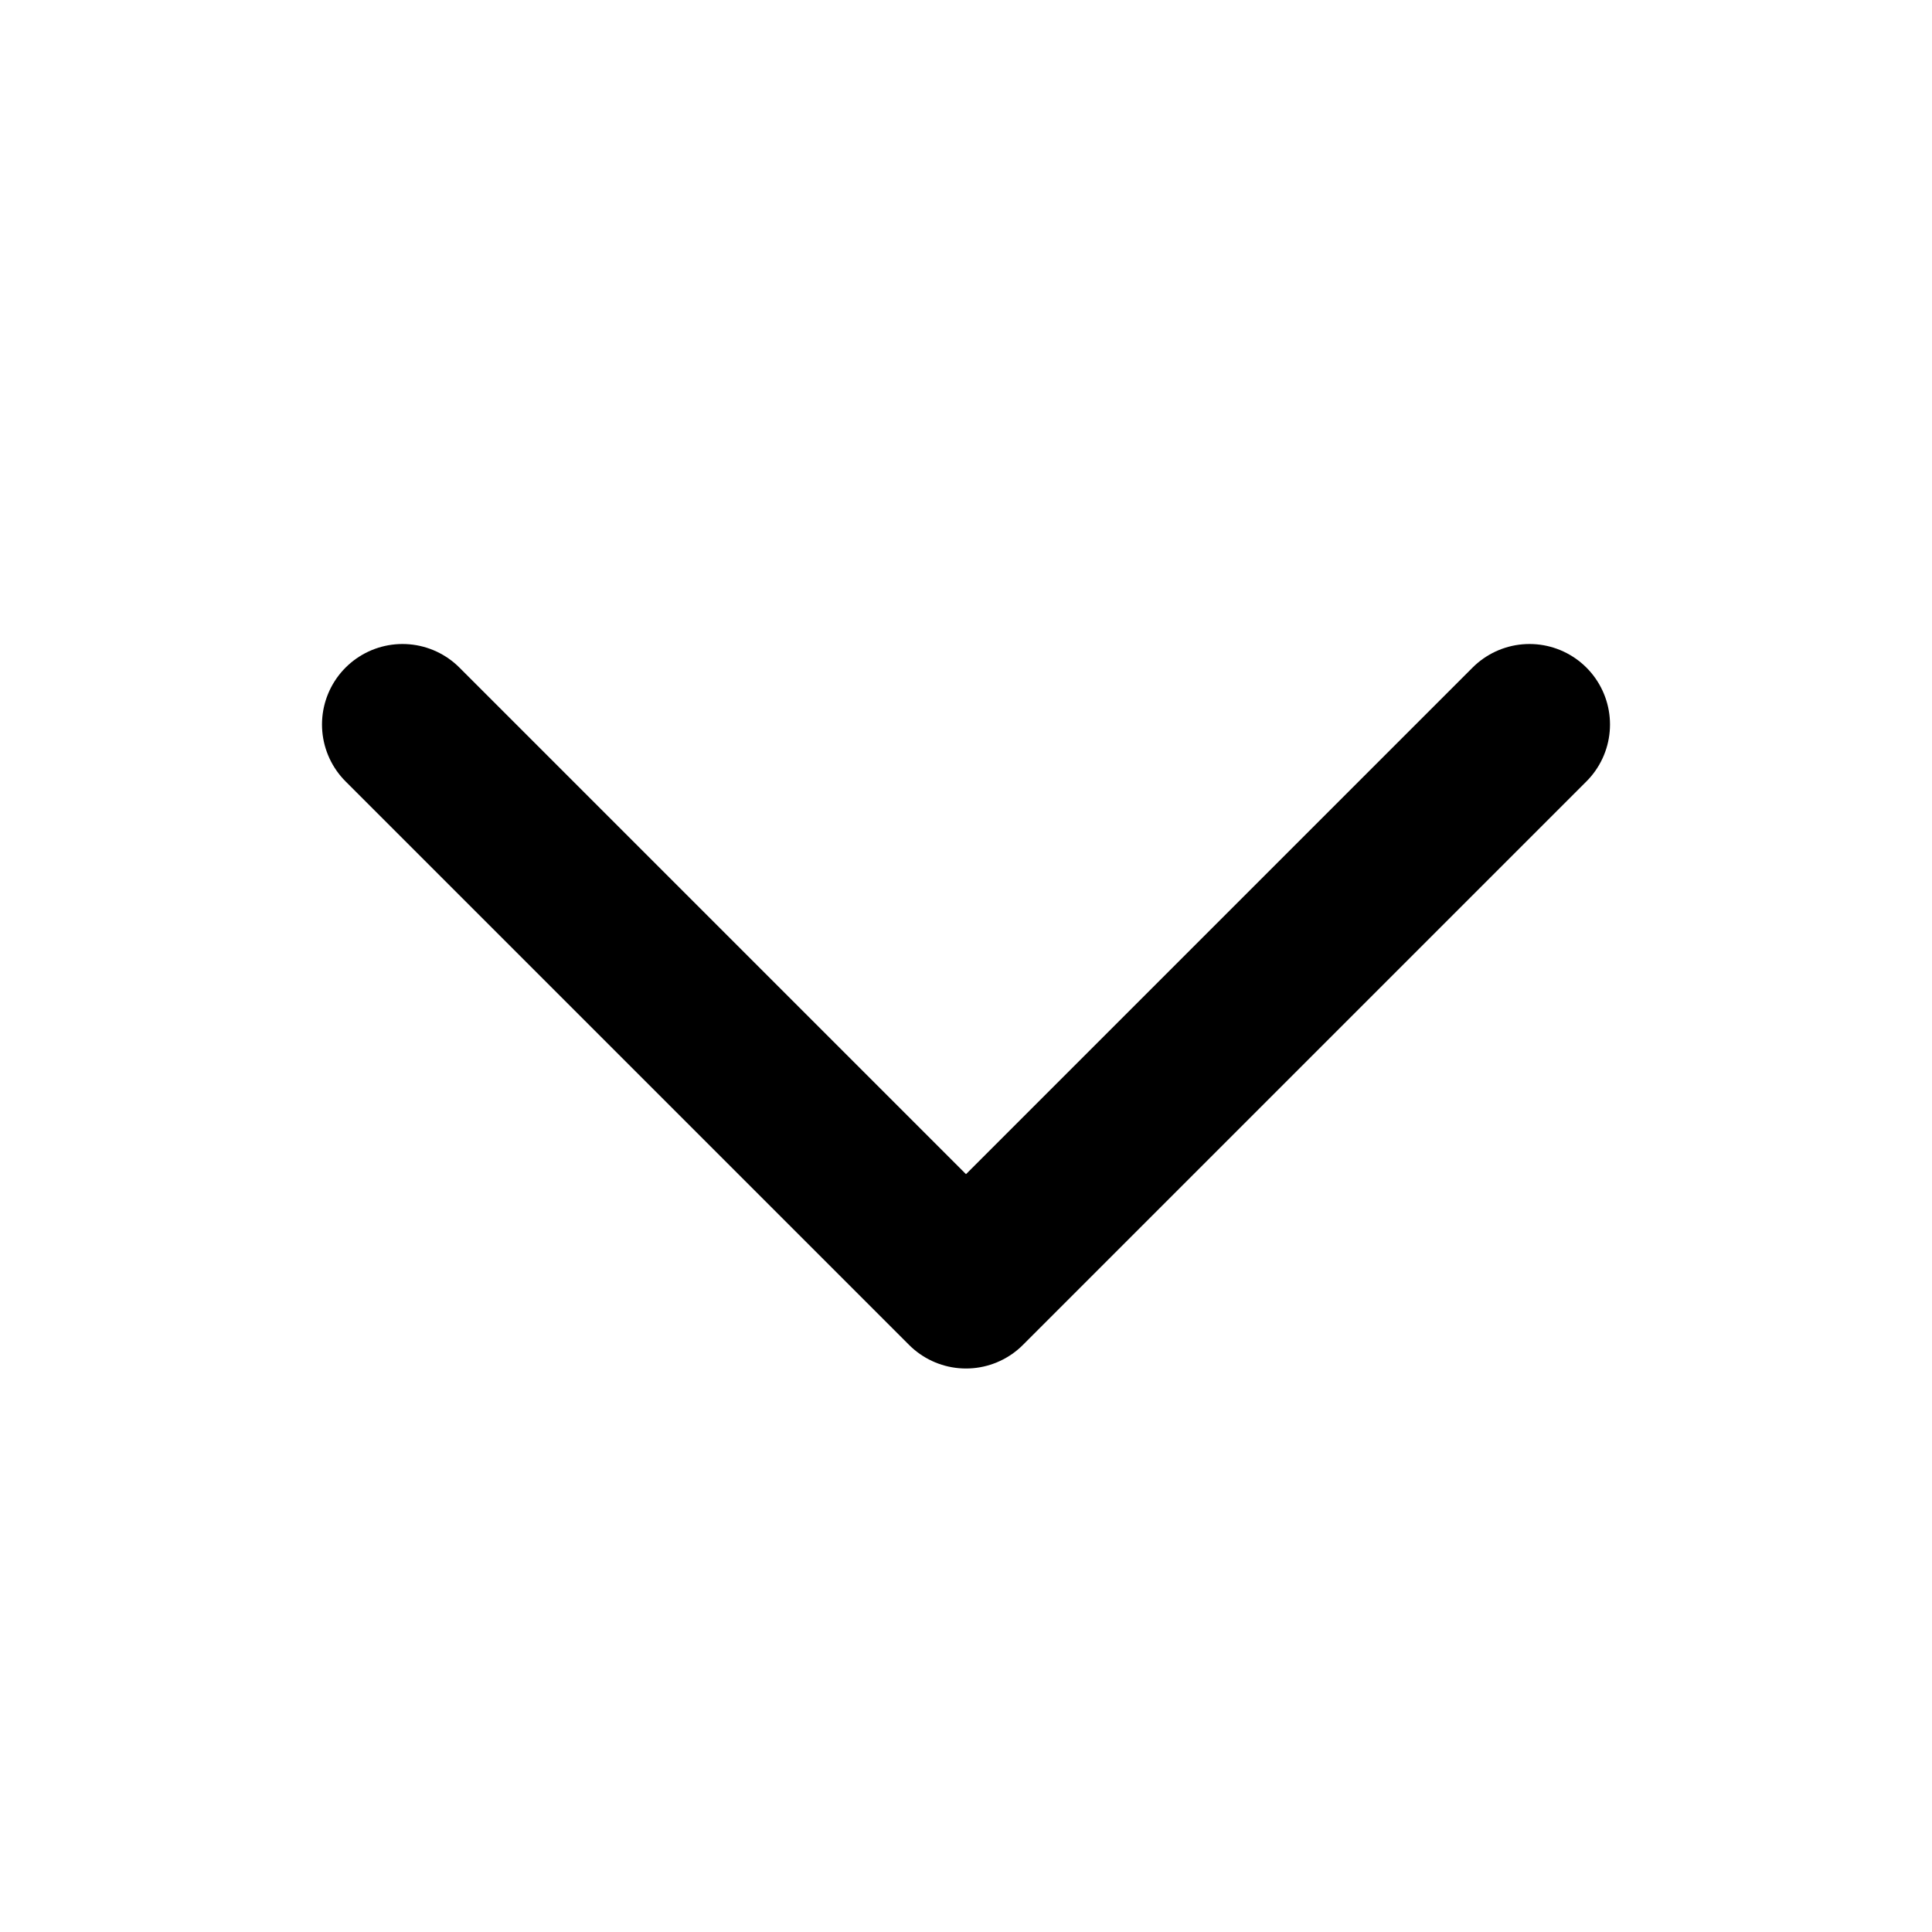
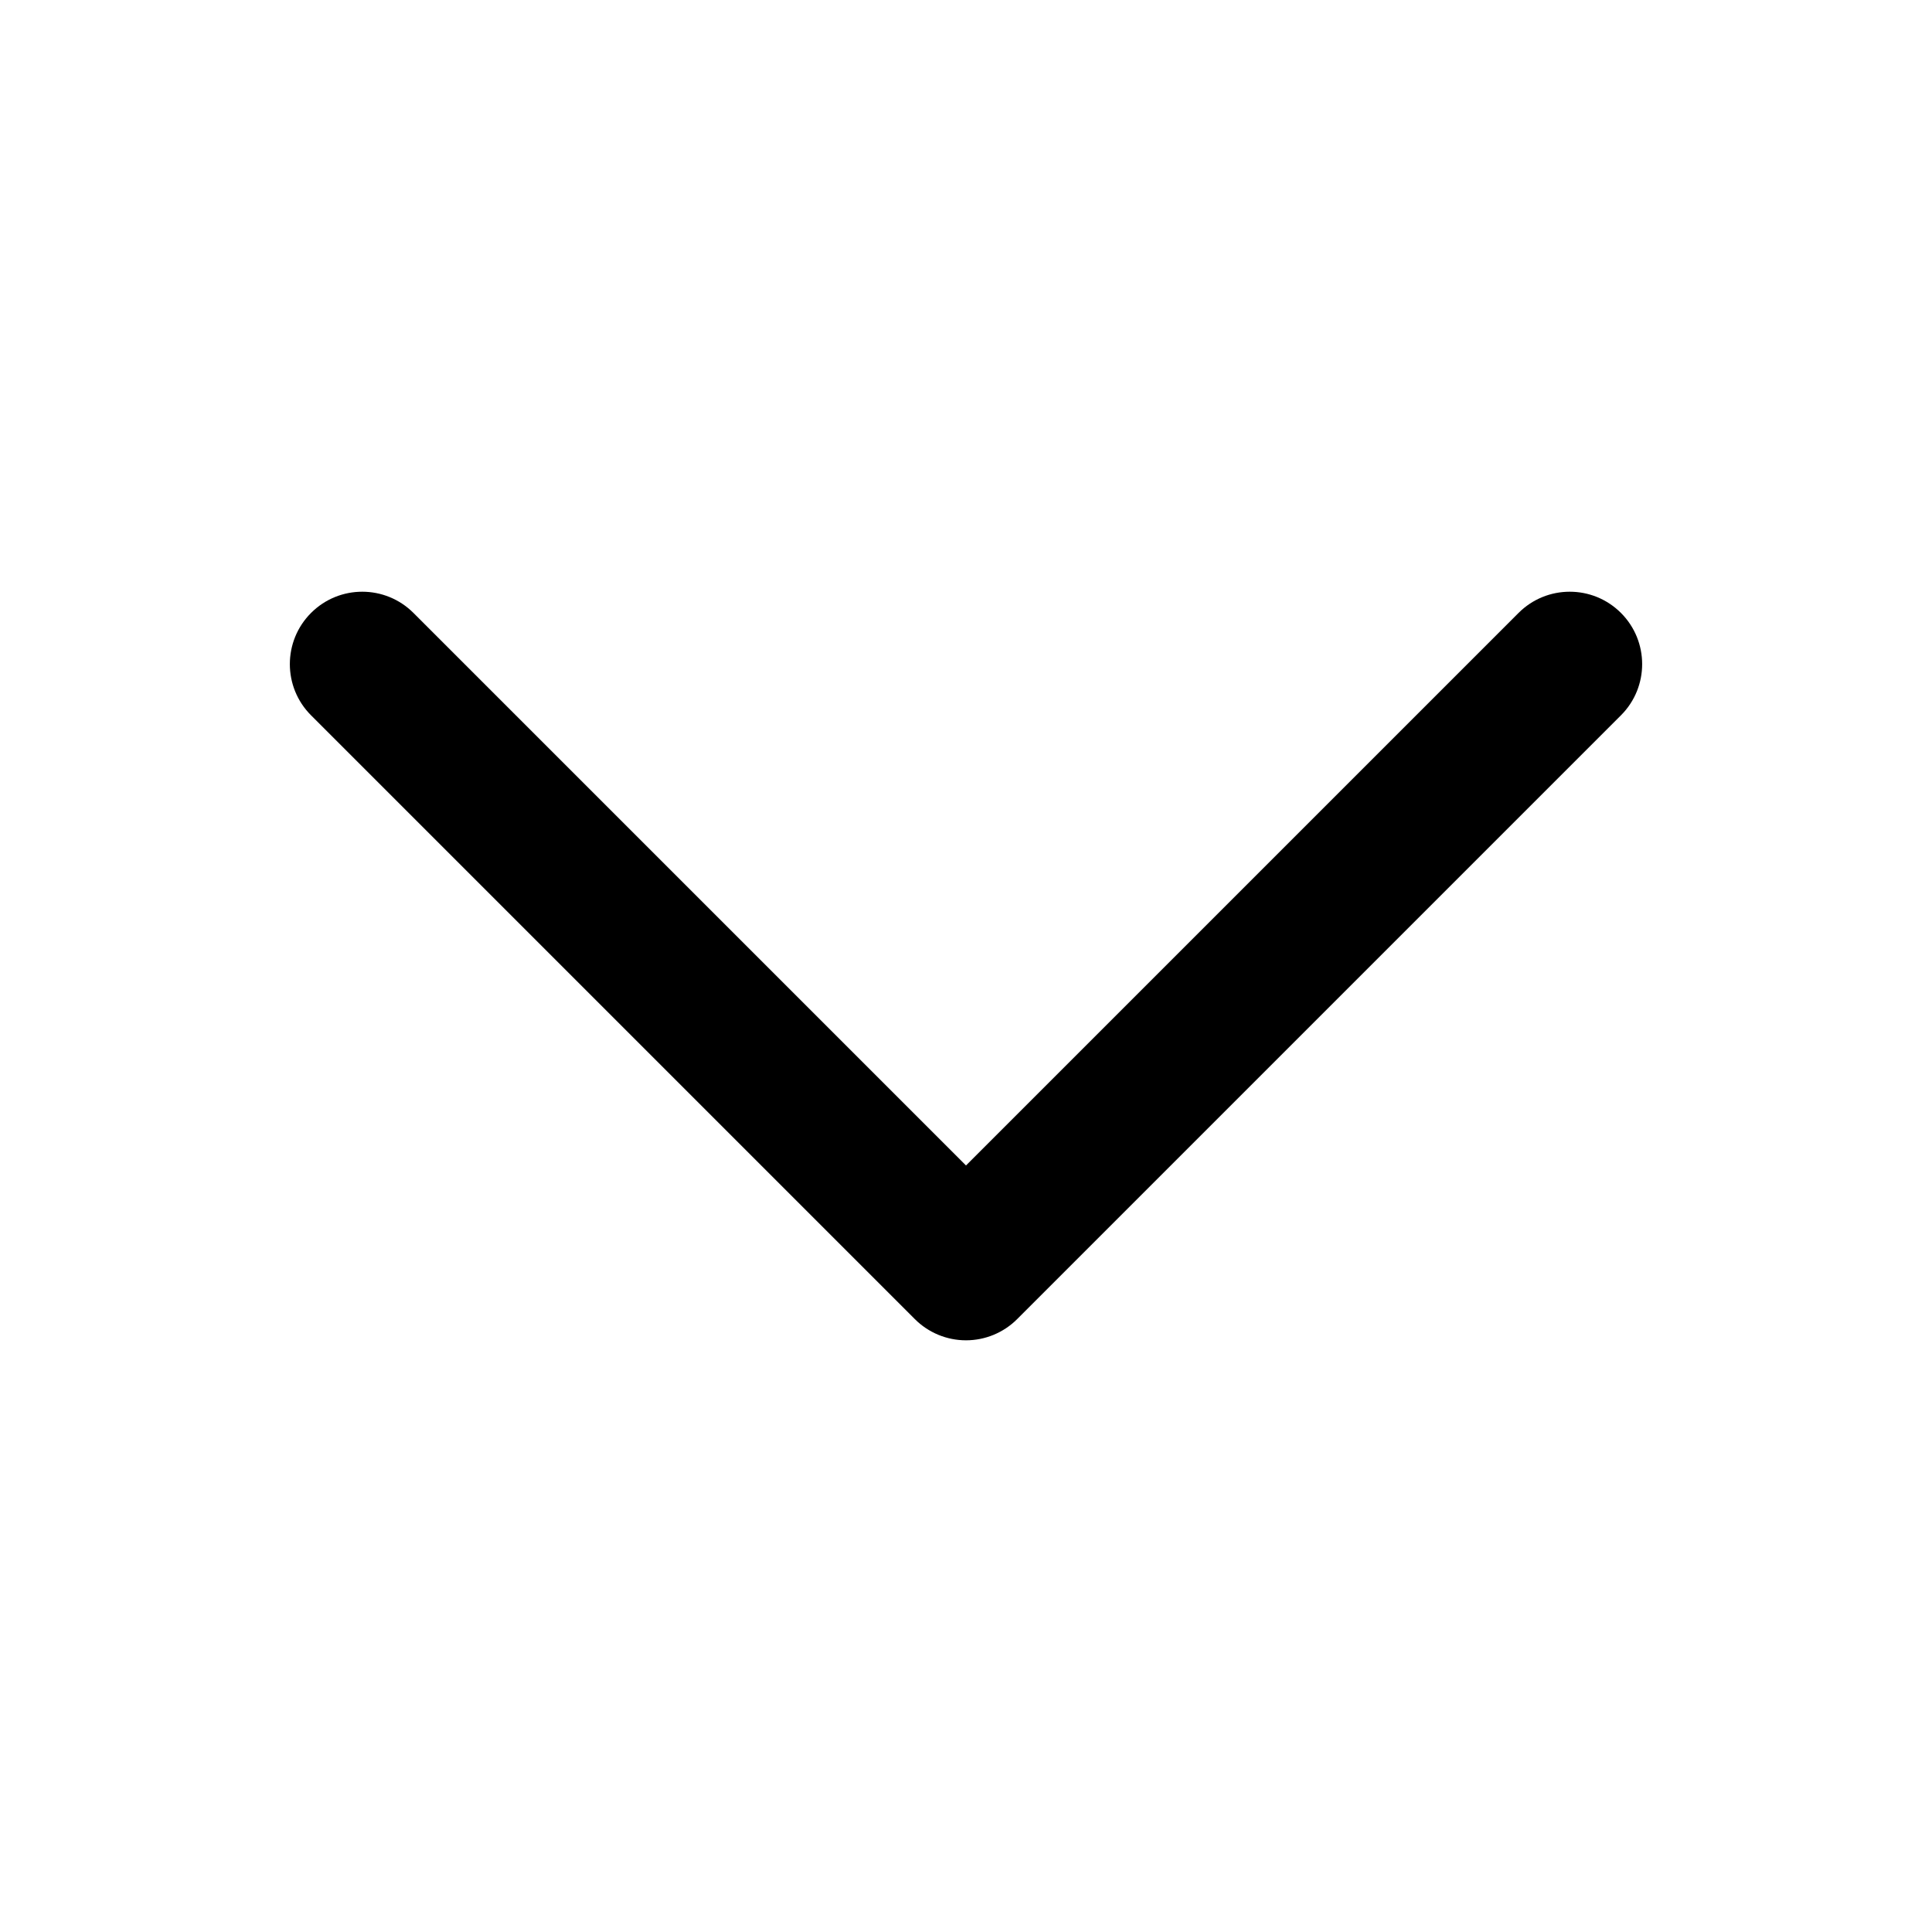
- <svg xmlns="http://www.w3.org/2000/svg" viewBox="0 0 24 24" role="img" aria-label="Expand">
-   <path fill="none" stroke="currentColor" stroke-linecap="round" stroke-linejoin="round" stroke-width="2" d="m5 9 7 7 7-7" />
+ <svg xmlns="http://www.w3.org/2000/svg" version="1.1" viewBox="0 0 1024 1024">
+   <path d="M804.864 324.864a38.336 38.336 0 1 1 54.272 54.272l-320 320a38.336 38.336 0 0 1-54.272 0l-320-320a38.336 38.336 0 1 1 54.272-54.272L512 617.728l292.864-292.864z" />
</svg>
